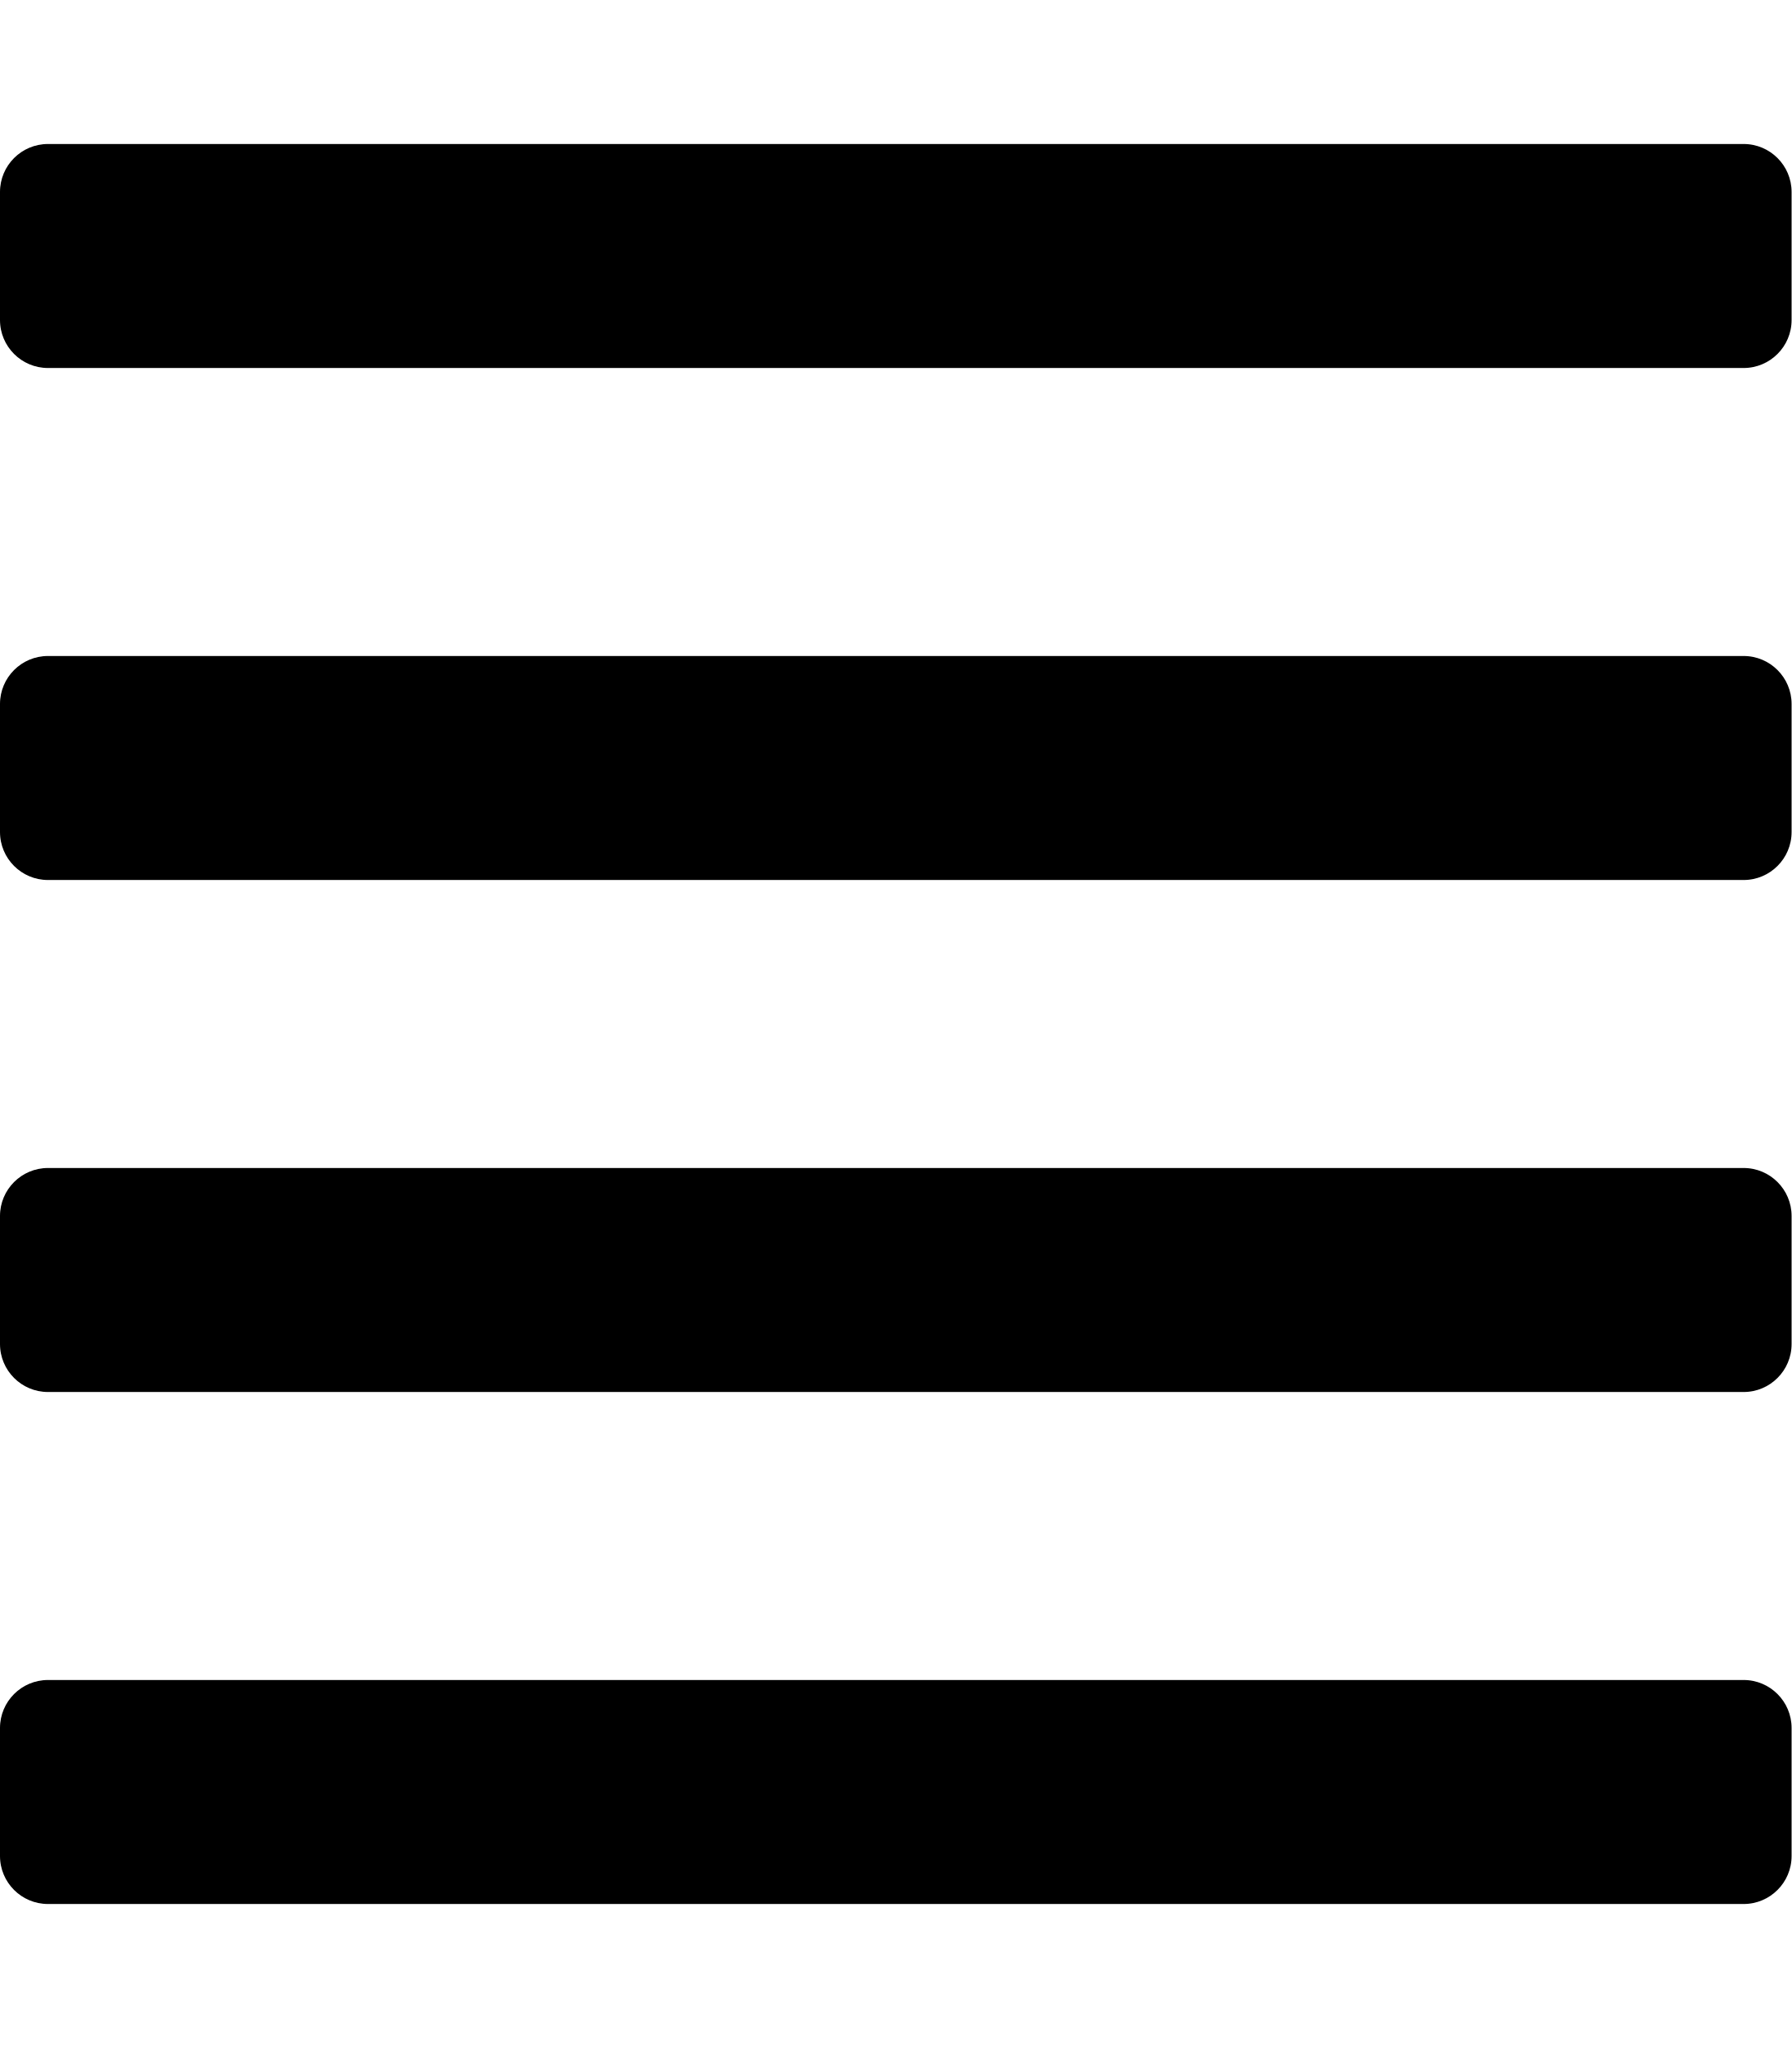
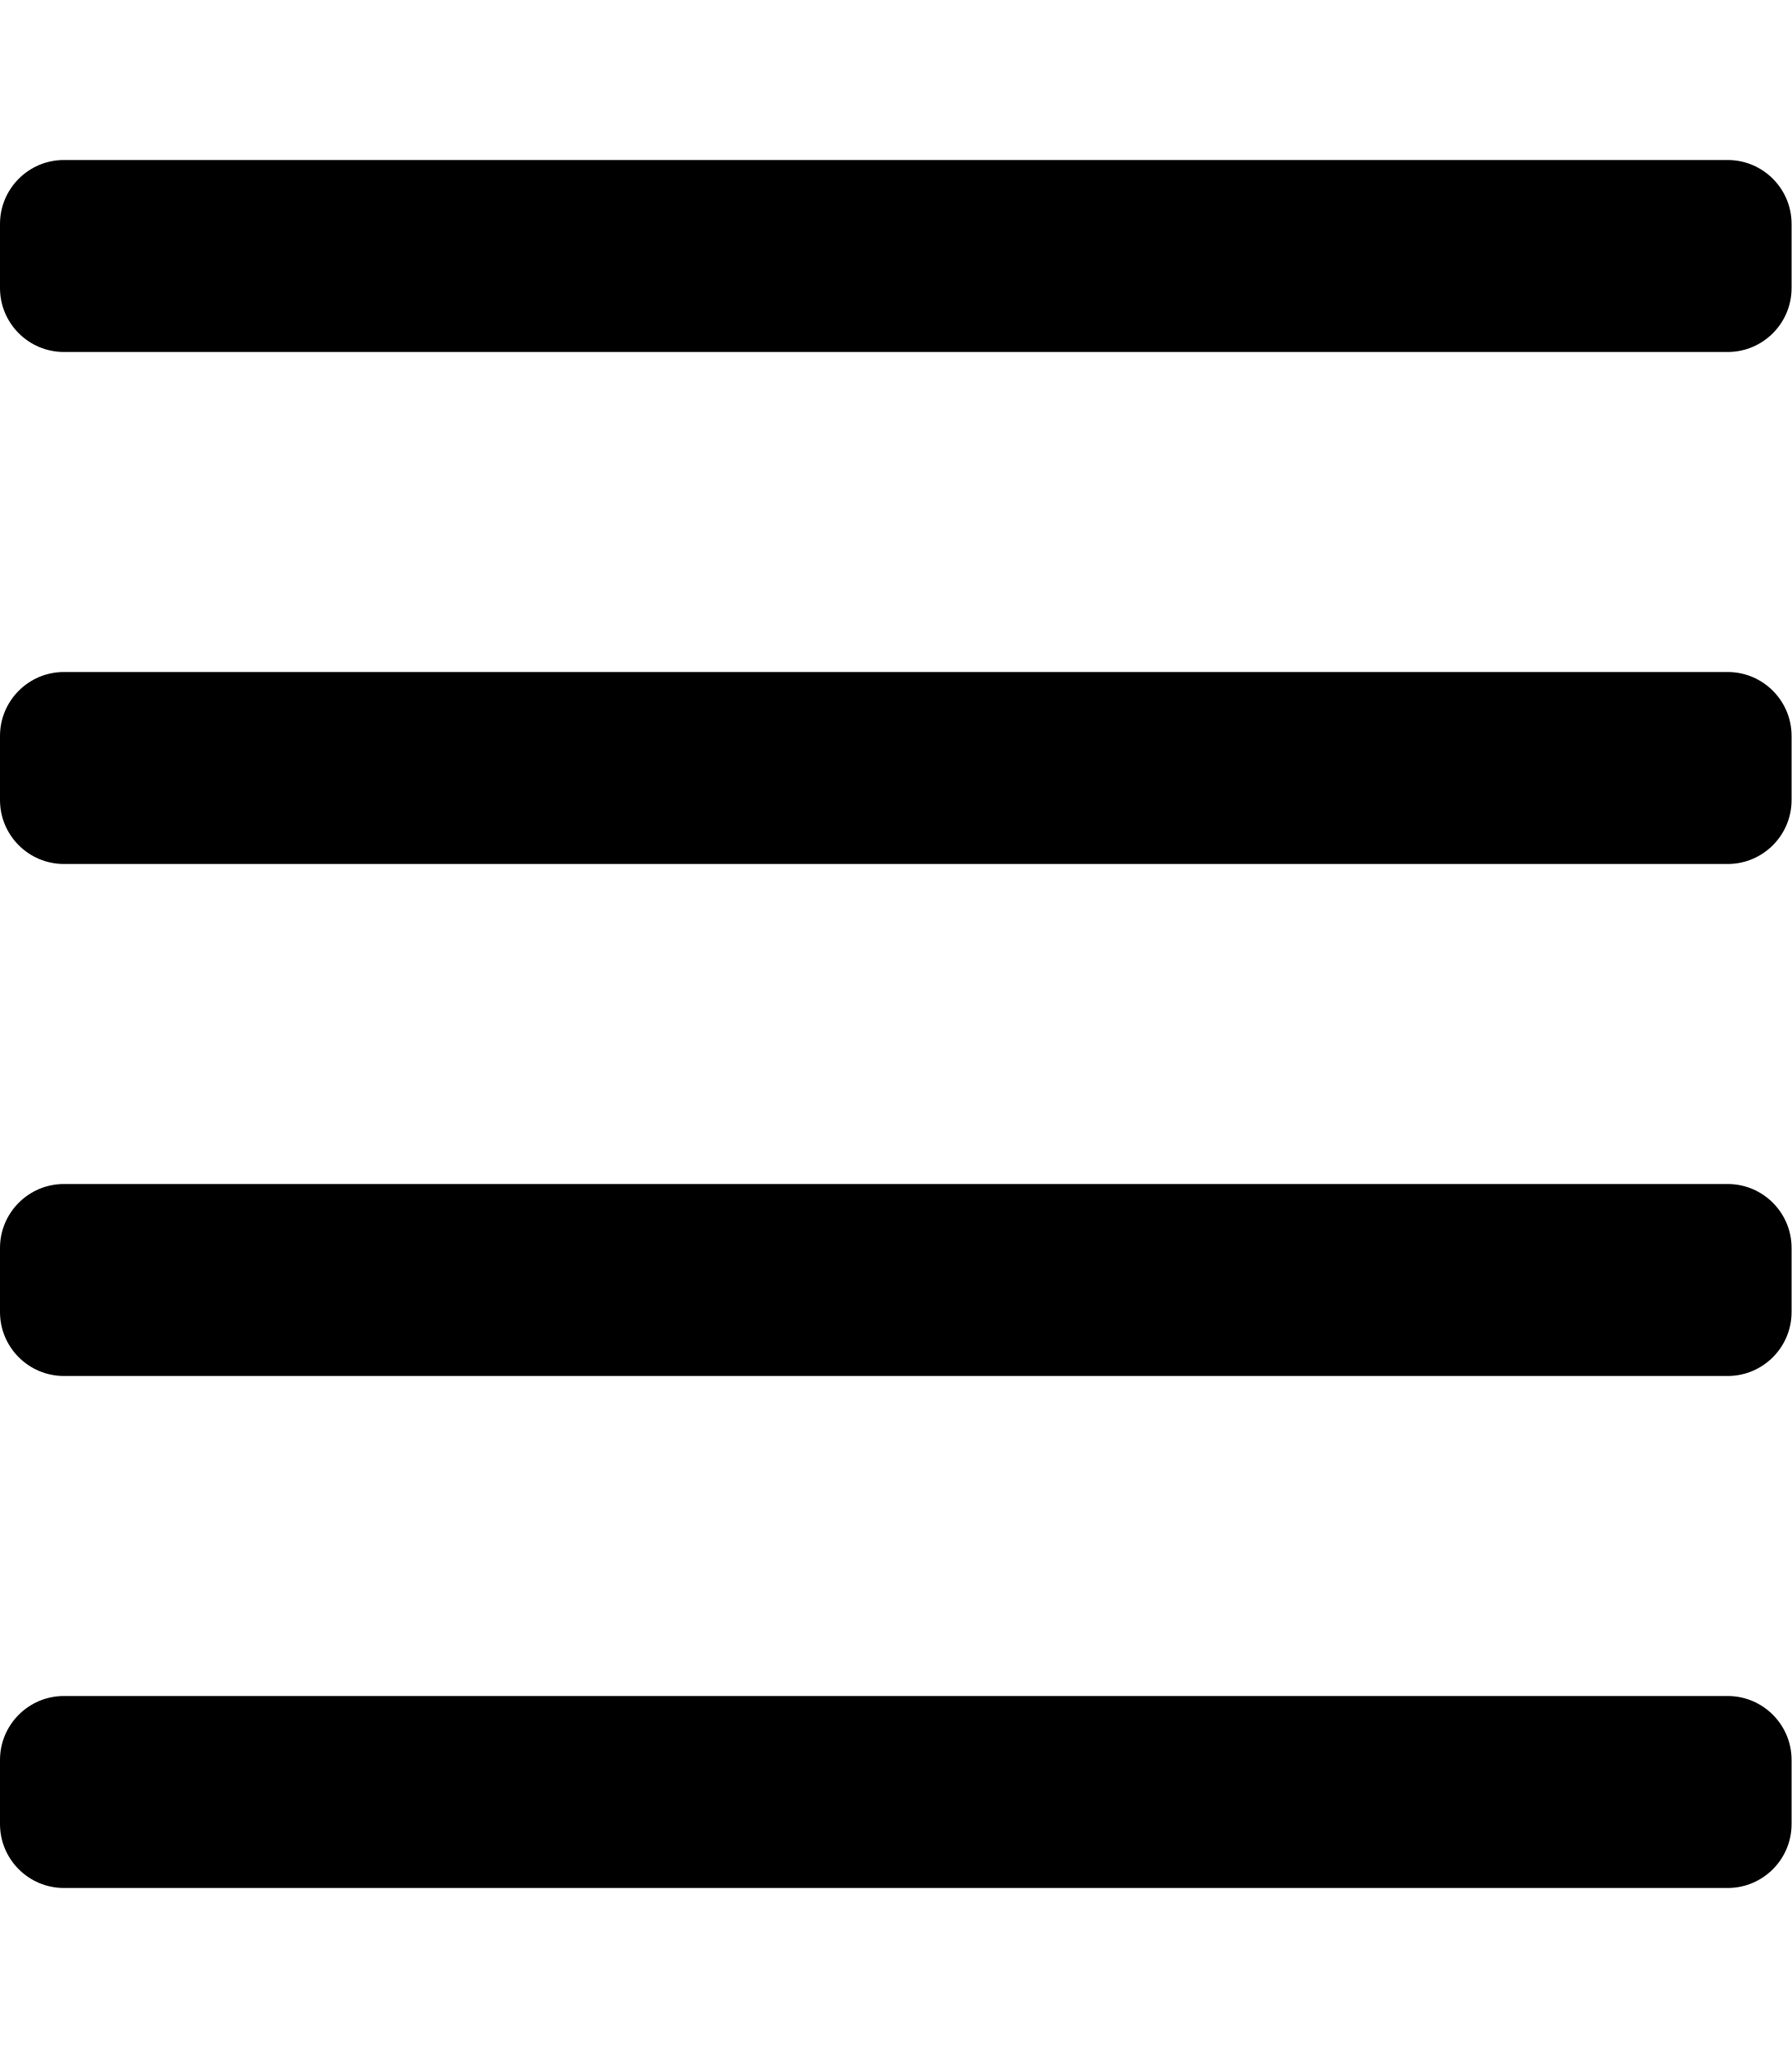
<svg xmlns="http://www.w3.org/2000/svg" viewBox="0 0 448 512">
-   <path d="M0 80V48c0-6.627 5.373-12 12-12h424c6.627 0 12 5.373 12 12v32c0 6.627-5.373 12-12 12H12C5.373 92 0 86.627 0 80zm12 140h424c6.627 0 12-5.373 12-12v-32c0-6.627-5.373-12-12-12H12c-6.627 0-12 5.373-12 12v32c0 6.627 5.373 12 12 12zm0 256h424c6.627 0 12-5.373 12-12v-32c0-6.627-5.373-12-12-12H12c-6.627 0-12 5.373-12 12v32c0 6.627 5.373 12 12 12zm0-128h424c6.627 0 12-5.373 12-12v-32c0-6.627-5.373-12-12-12H12c-6.627 0-12 5.373-12 12v32c0 6.627 5.373 12 12 12z" />
+   <path d="M432 424H16a16 16 0 0 0-16 16v16a16 16 0 0 0 16 16h416a16 16 0 0 0 16-16v-16a16 16 0 0 0-16-16zm0-128H16a16 16 0 0 0-16 16v16a16 16 0 0 0 16 16h416a16 16 0 0 0 16-16v-16a16 16 0 0 0-16-16zm0-128H16a16 16 0 0 0-16 16v16a16 16 0 0 0 16 16h416a16 16 0 0 0 16-16v-16a16 16 0 0 0-16-16zm0-128H16A16 16 0 0 0 0 56v16a16 16 0 0 0 16 16h416a16 16 0 0 0 16-16V56a16 16 0 0 0-16-16z" />
</svg>
